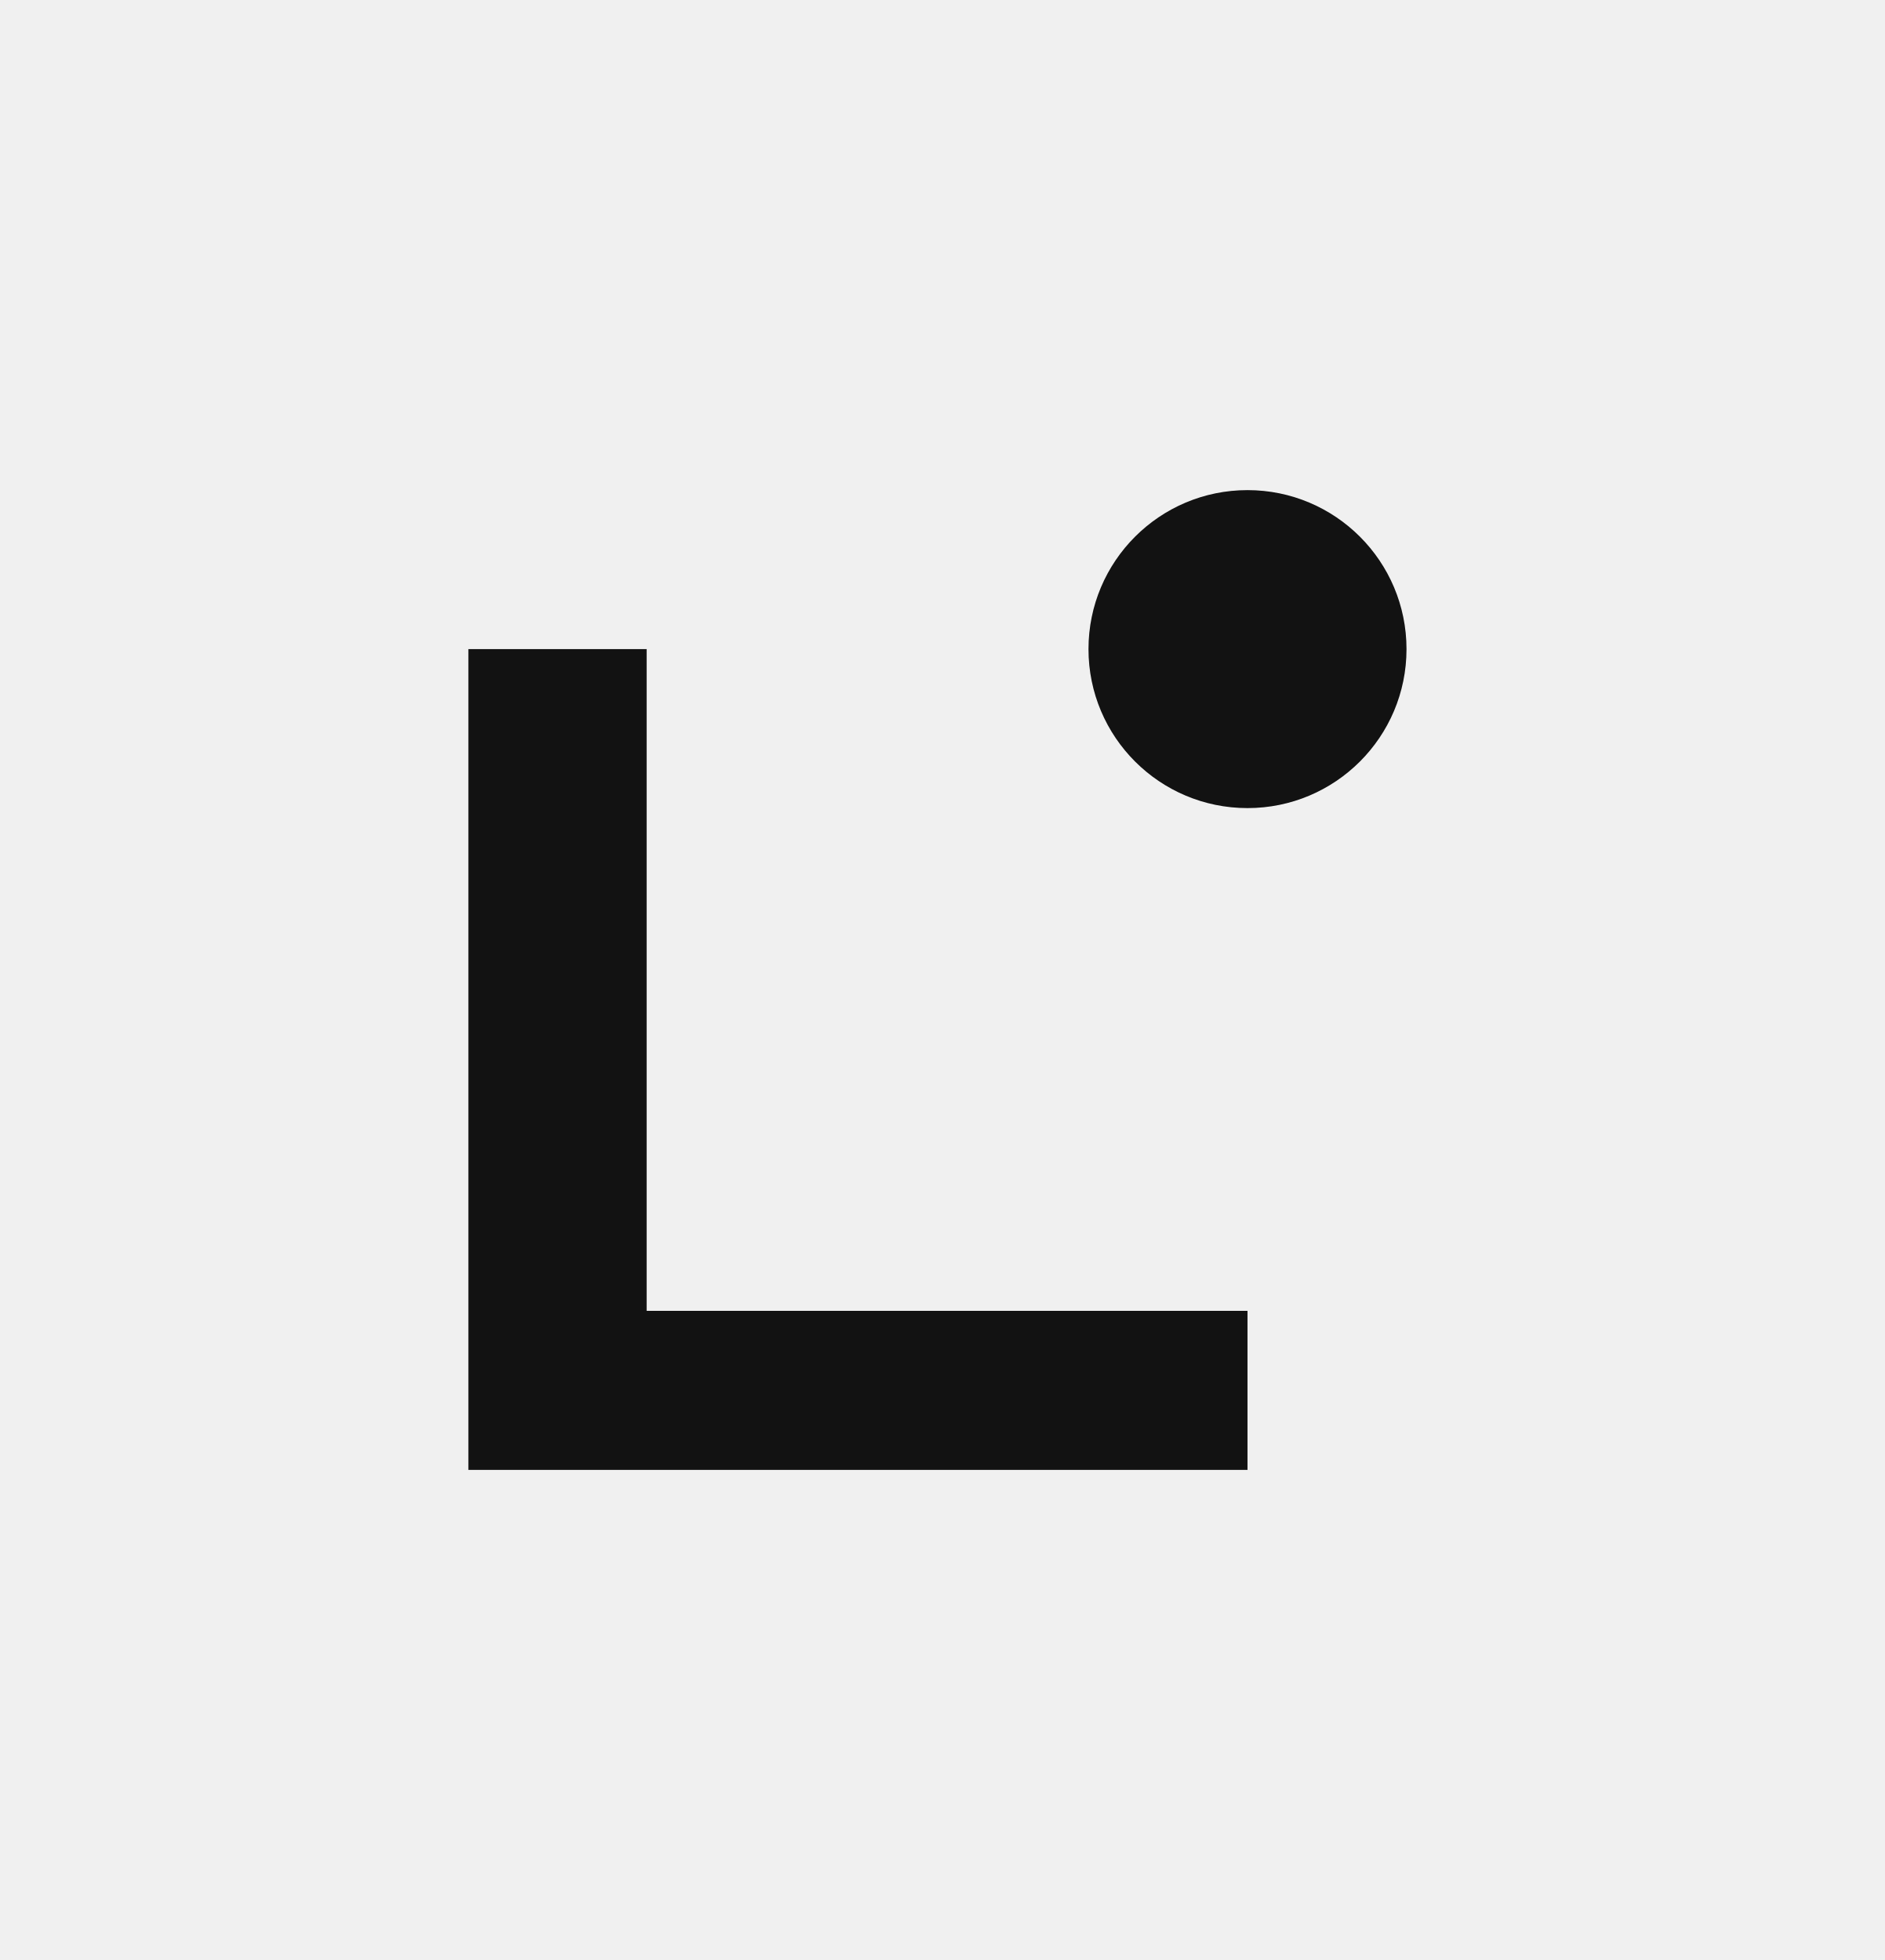
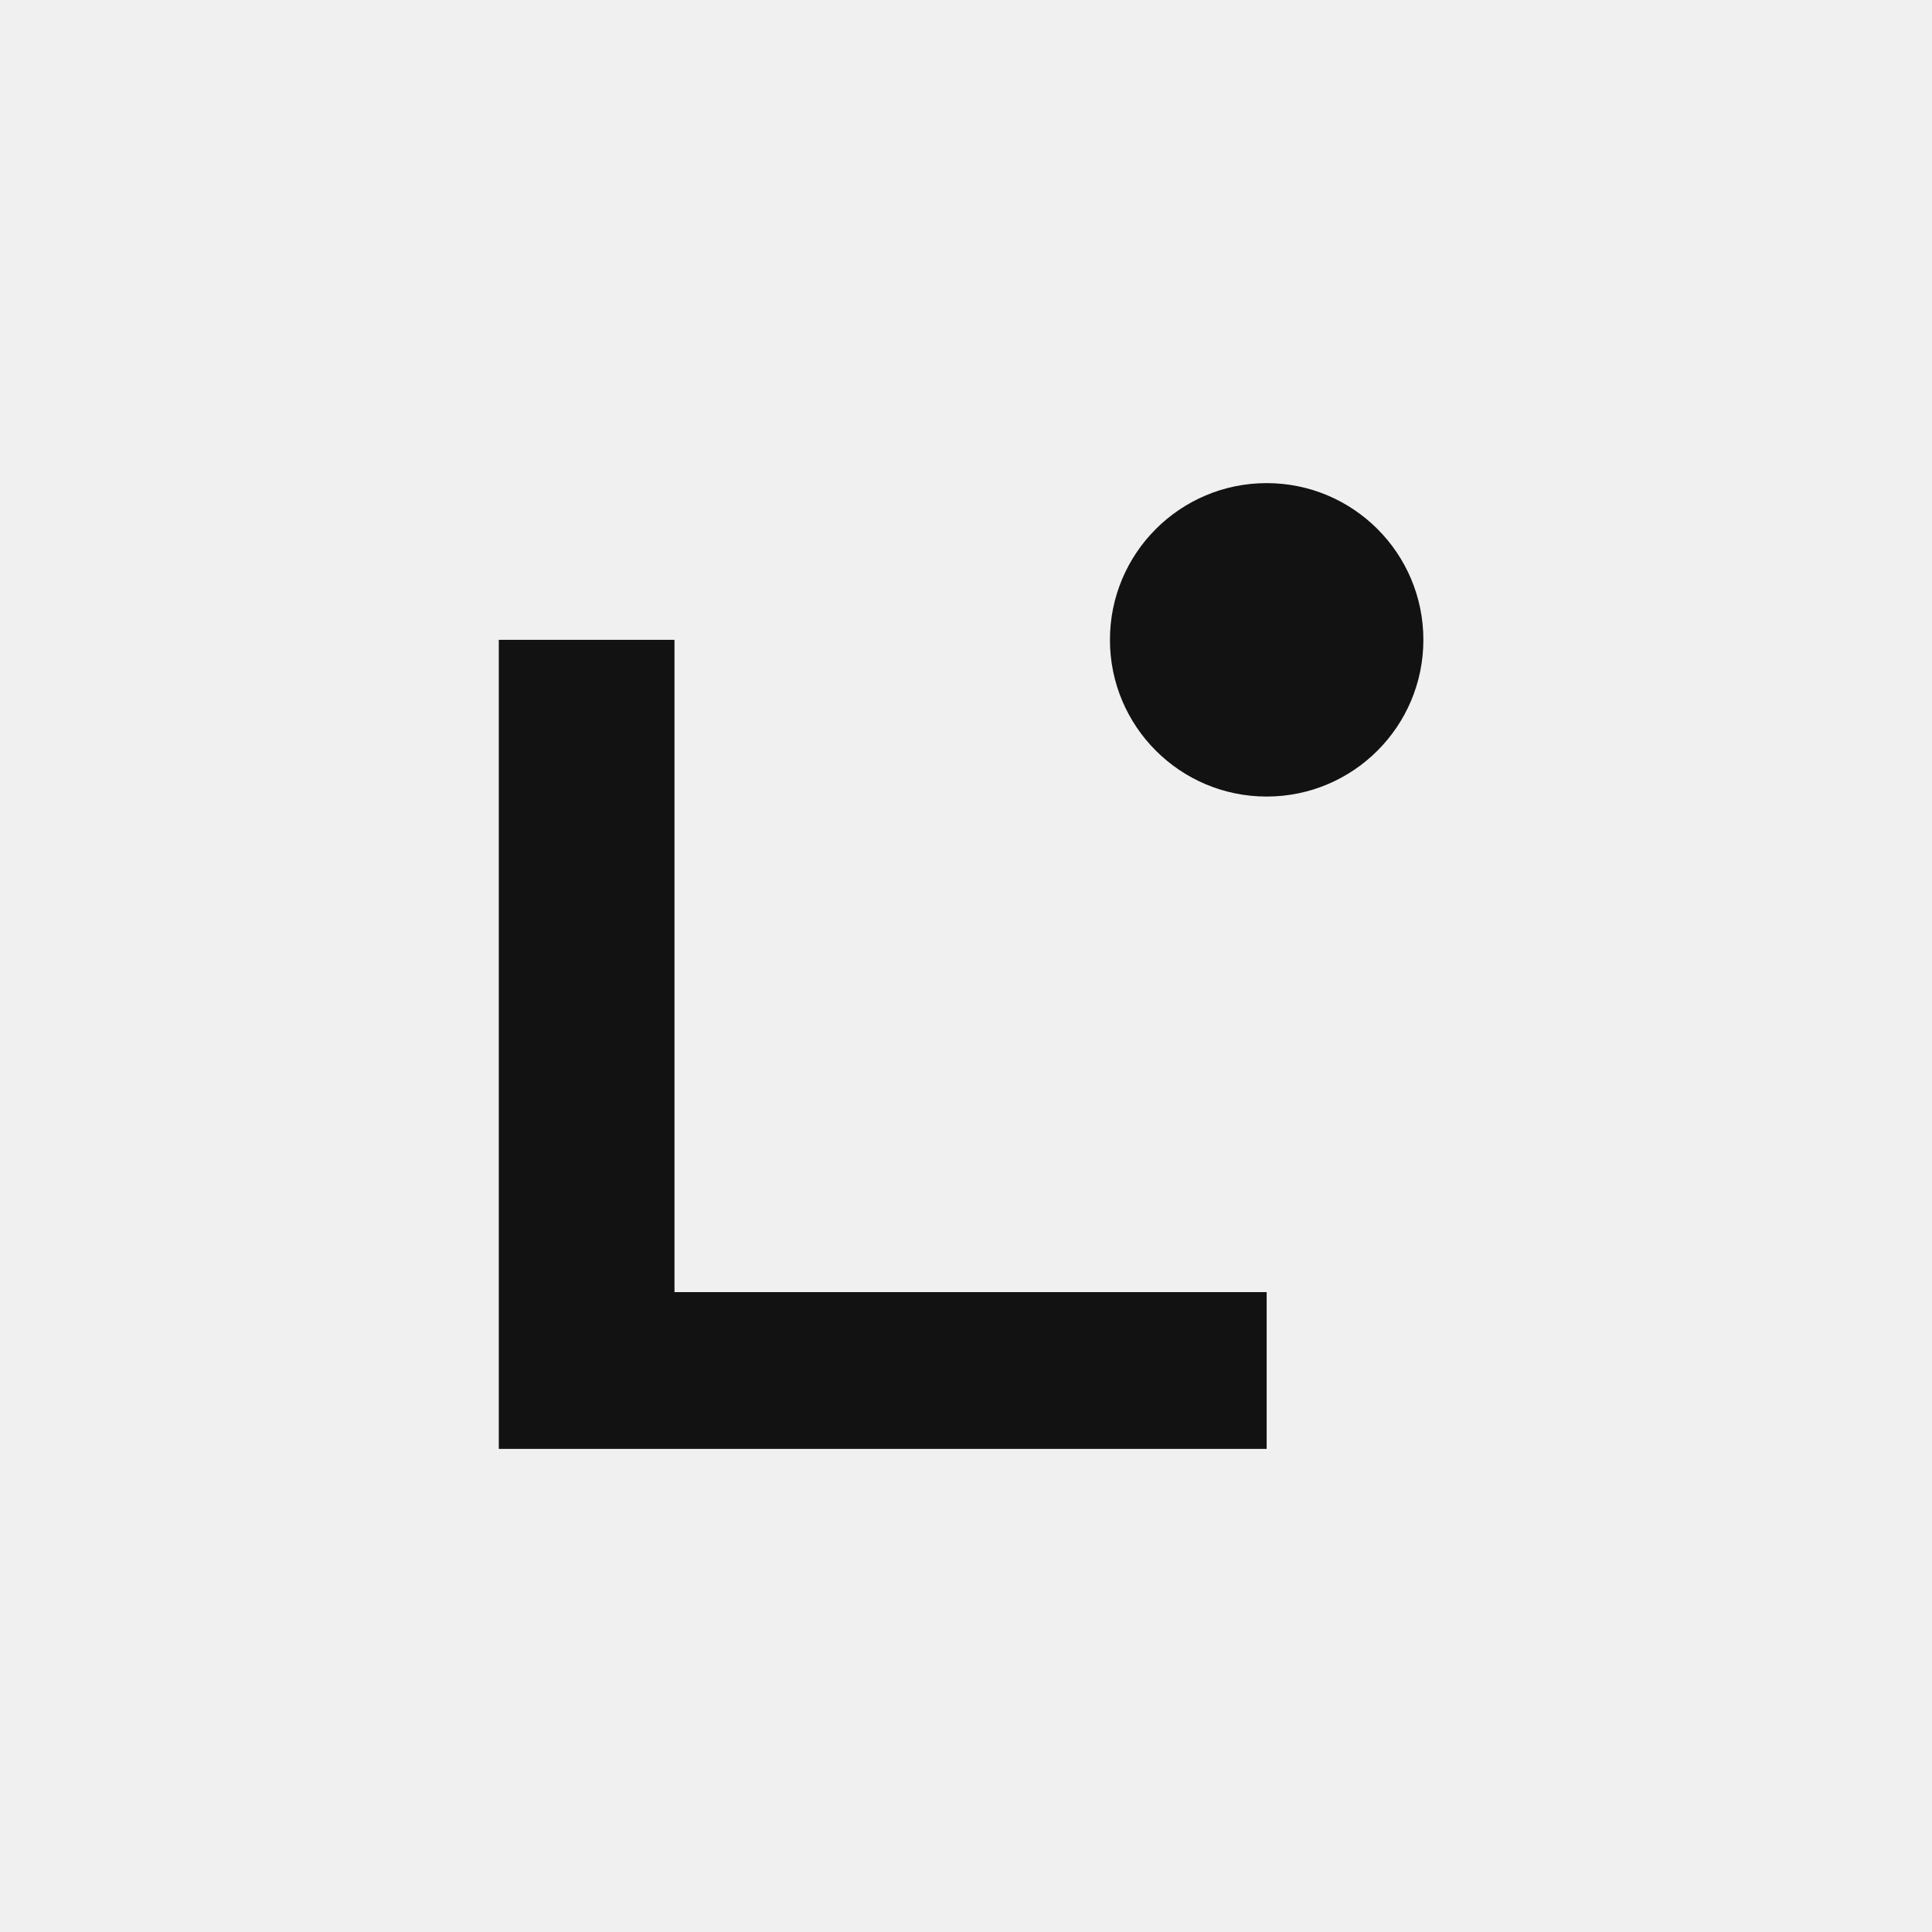
- <svg xmlns="http://www.w3.org/2000/svg" width="200" height="208" viewBox="0 0 200 208" fill="none">
-   <rect width="199.4" height="207.623" fill="transparent" />
-   <g clip-path="url(#clip0_2318_291)">
-     <path d="M132.369 155.99H49.7V68.885H68.615V139.109H132.369V155.981V155.99Z" fill="#121212" />
-     <path d="M132.369 85.757C141.687 85.757 149.241 78.204 149.241 68.885C149.241 59.567 141.687 52.013 132.369 52.013C123.05 52.013 115.497 59.567 115.497 68.885C115.497 78.204 123.05 85.757 132.369 85.757Z" fill="#121212" />
+ <svg xmlns="http://www.w3.org/2000/svg" width="1000" height="1000" viewBox="0 0 1000 1000" fill="none">
+   <g transform="translate(19.23077, 0) scale(4.807692)">
+     <rect width="199.4" height="207.623" fill="transparent" />
+     <g clip-path="url(#clip0_2318_291)">
+       <path d="M132.369 155.99H49.7V68.885H68.615V139.109H132.369V155.981V155.99Z" fill="#121212" />
+       <path d="M132.369 85.757C141.687 85.757 149.241 78.204 149.241 68.885C149.241 59.567 141.687 52.013 132.369 52.013C123.05 52.013 115.497 59.567 115.497 68.885C115.497 78.204 123.05 85.757 132.369 85.757Z" fill="#121212" />
+     </g>
+     <defs>
+       <clipPath id="clip0_2318_291">
+         <rect width="99.541" height="103.977" fill="white" transform="translate(49.7001 52.0134)" />
+       </clipPath>
+     </defs>
  </g>
-   <defs>
-     <clipPath id="clip0_2318_291">
-       <rect width="99.541" height="103.977" fill="white" transform="translate(49.7001 52.0134)" />
-     </clipPath>
-   </defs>
</svg>
